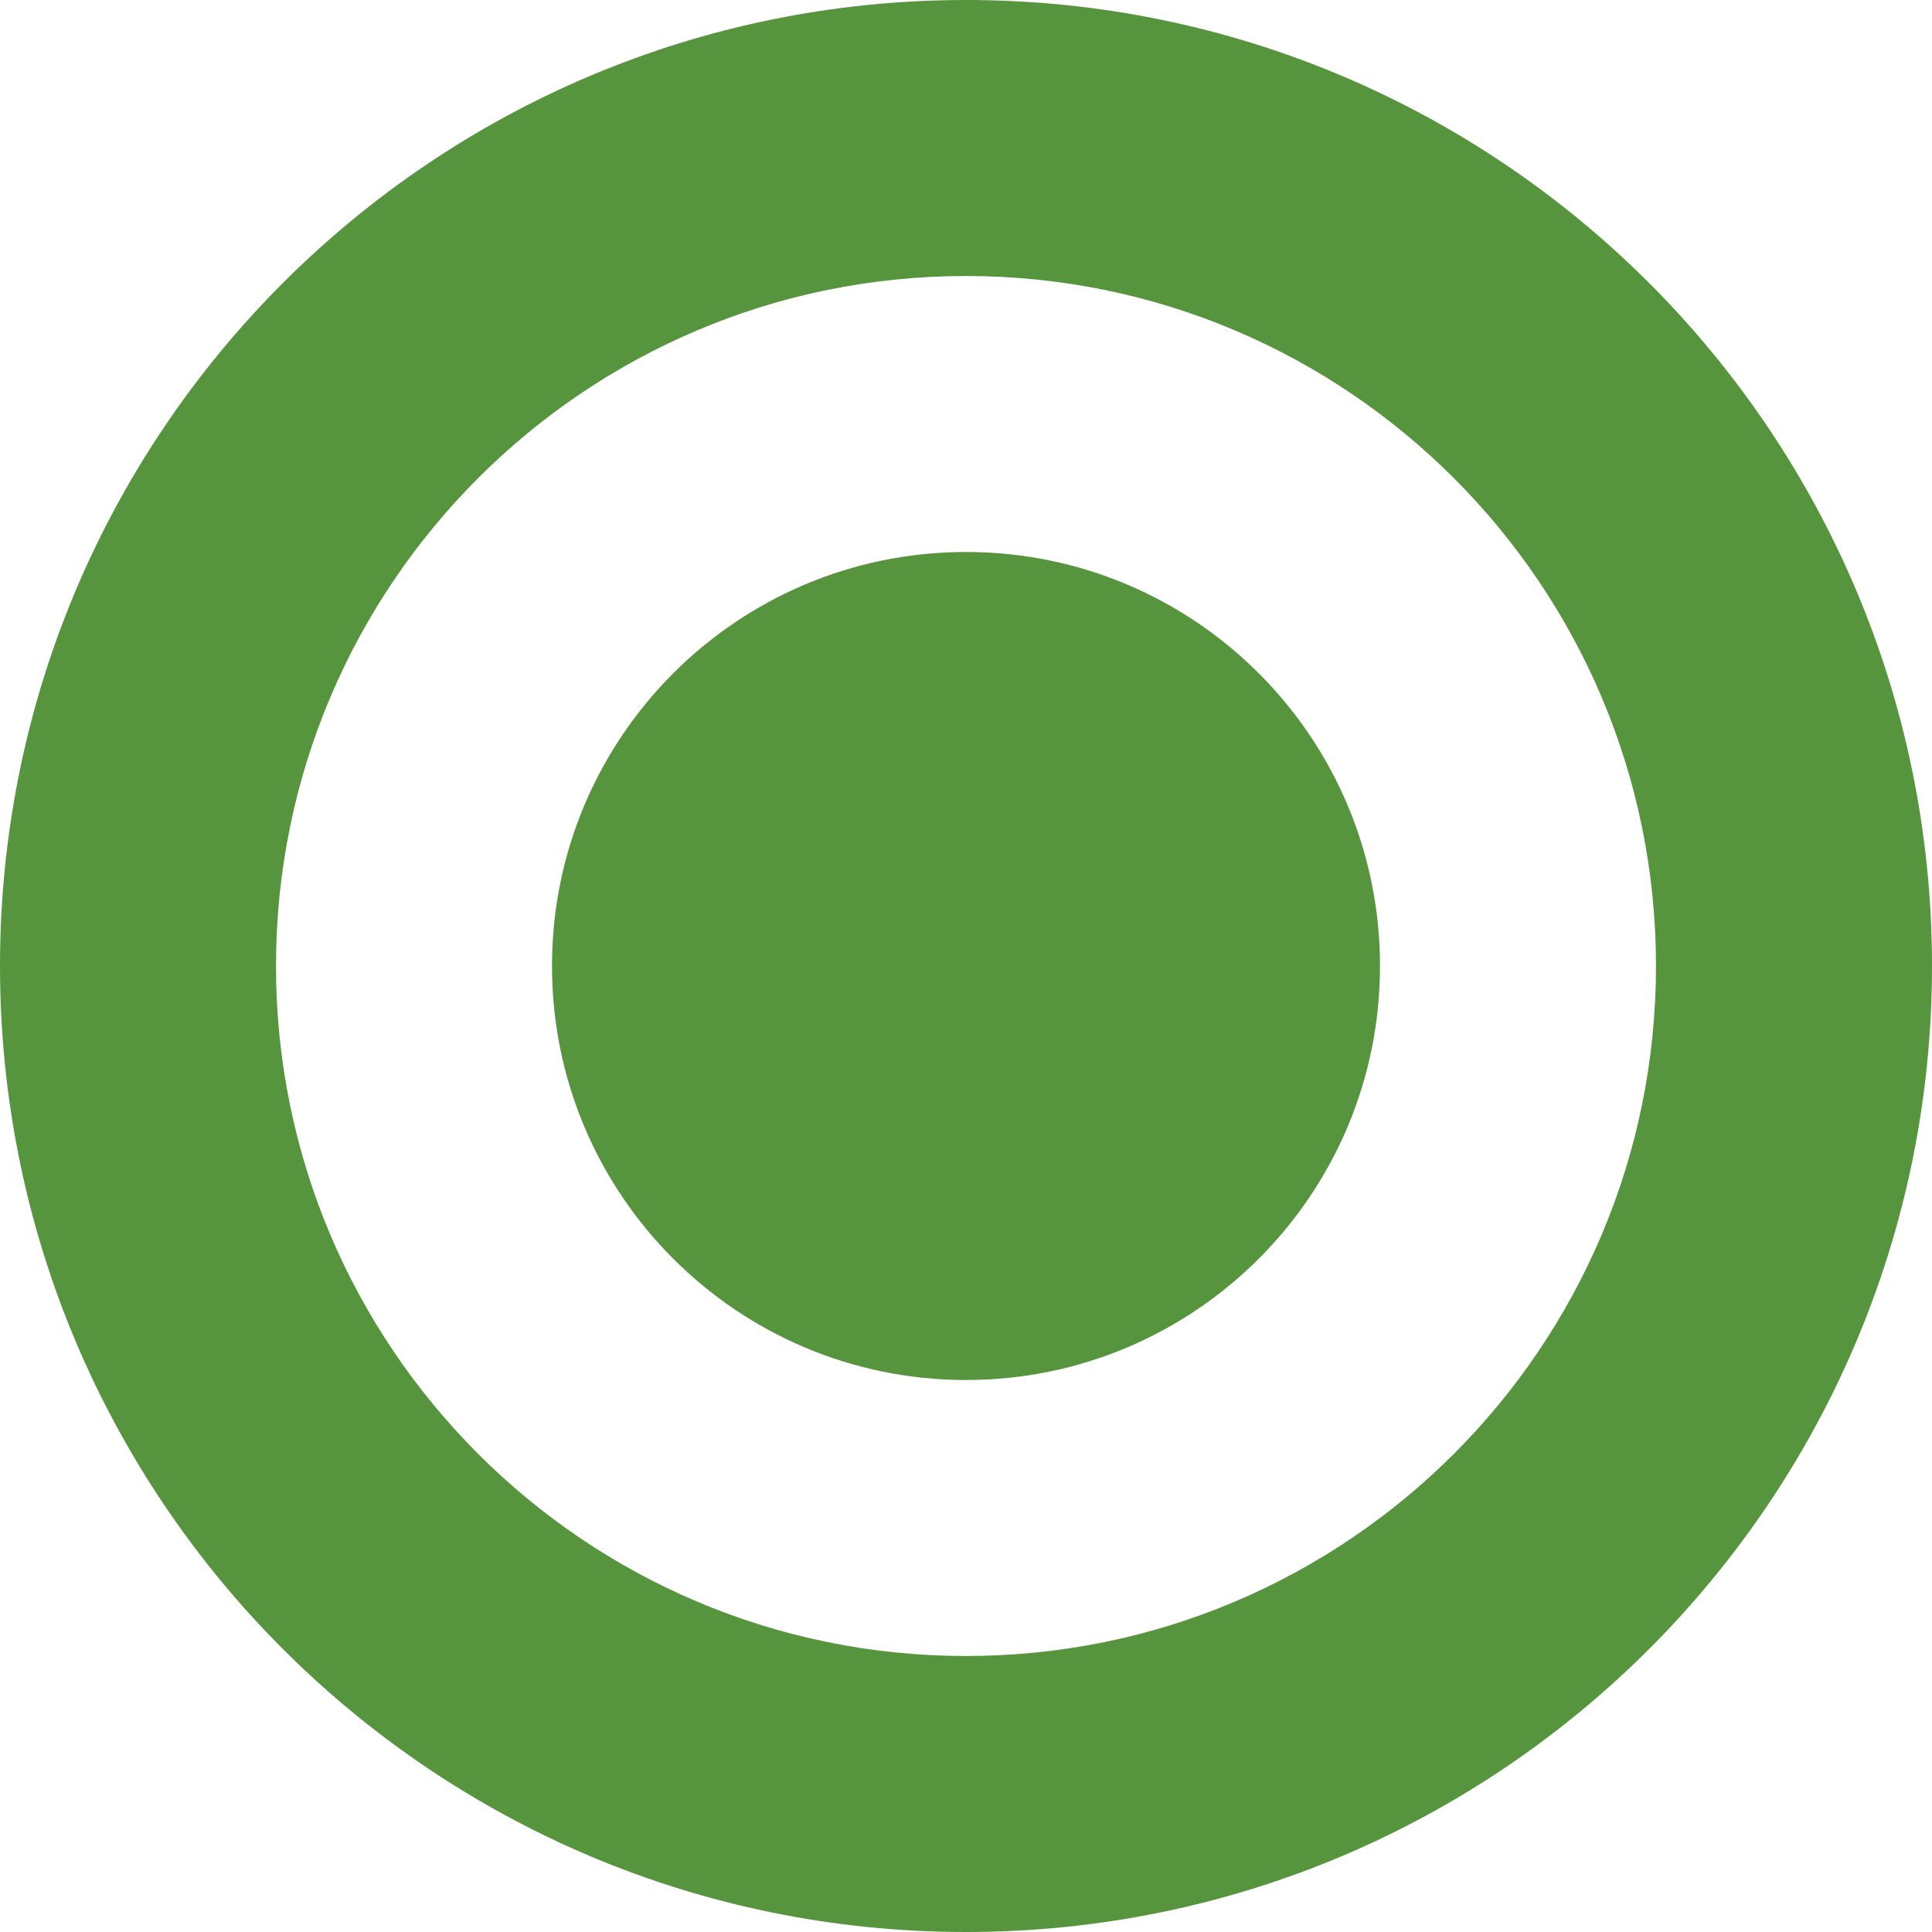
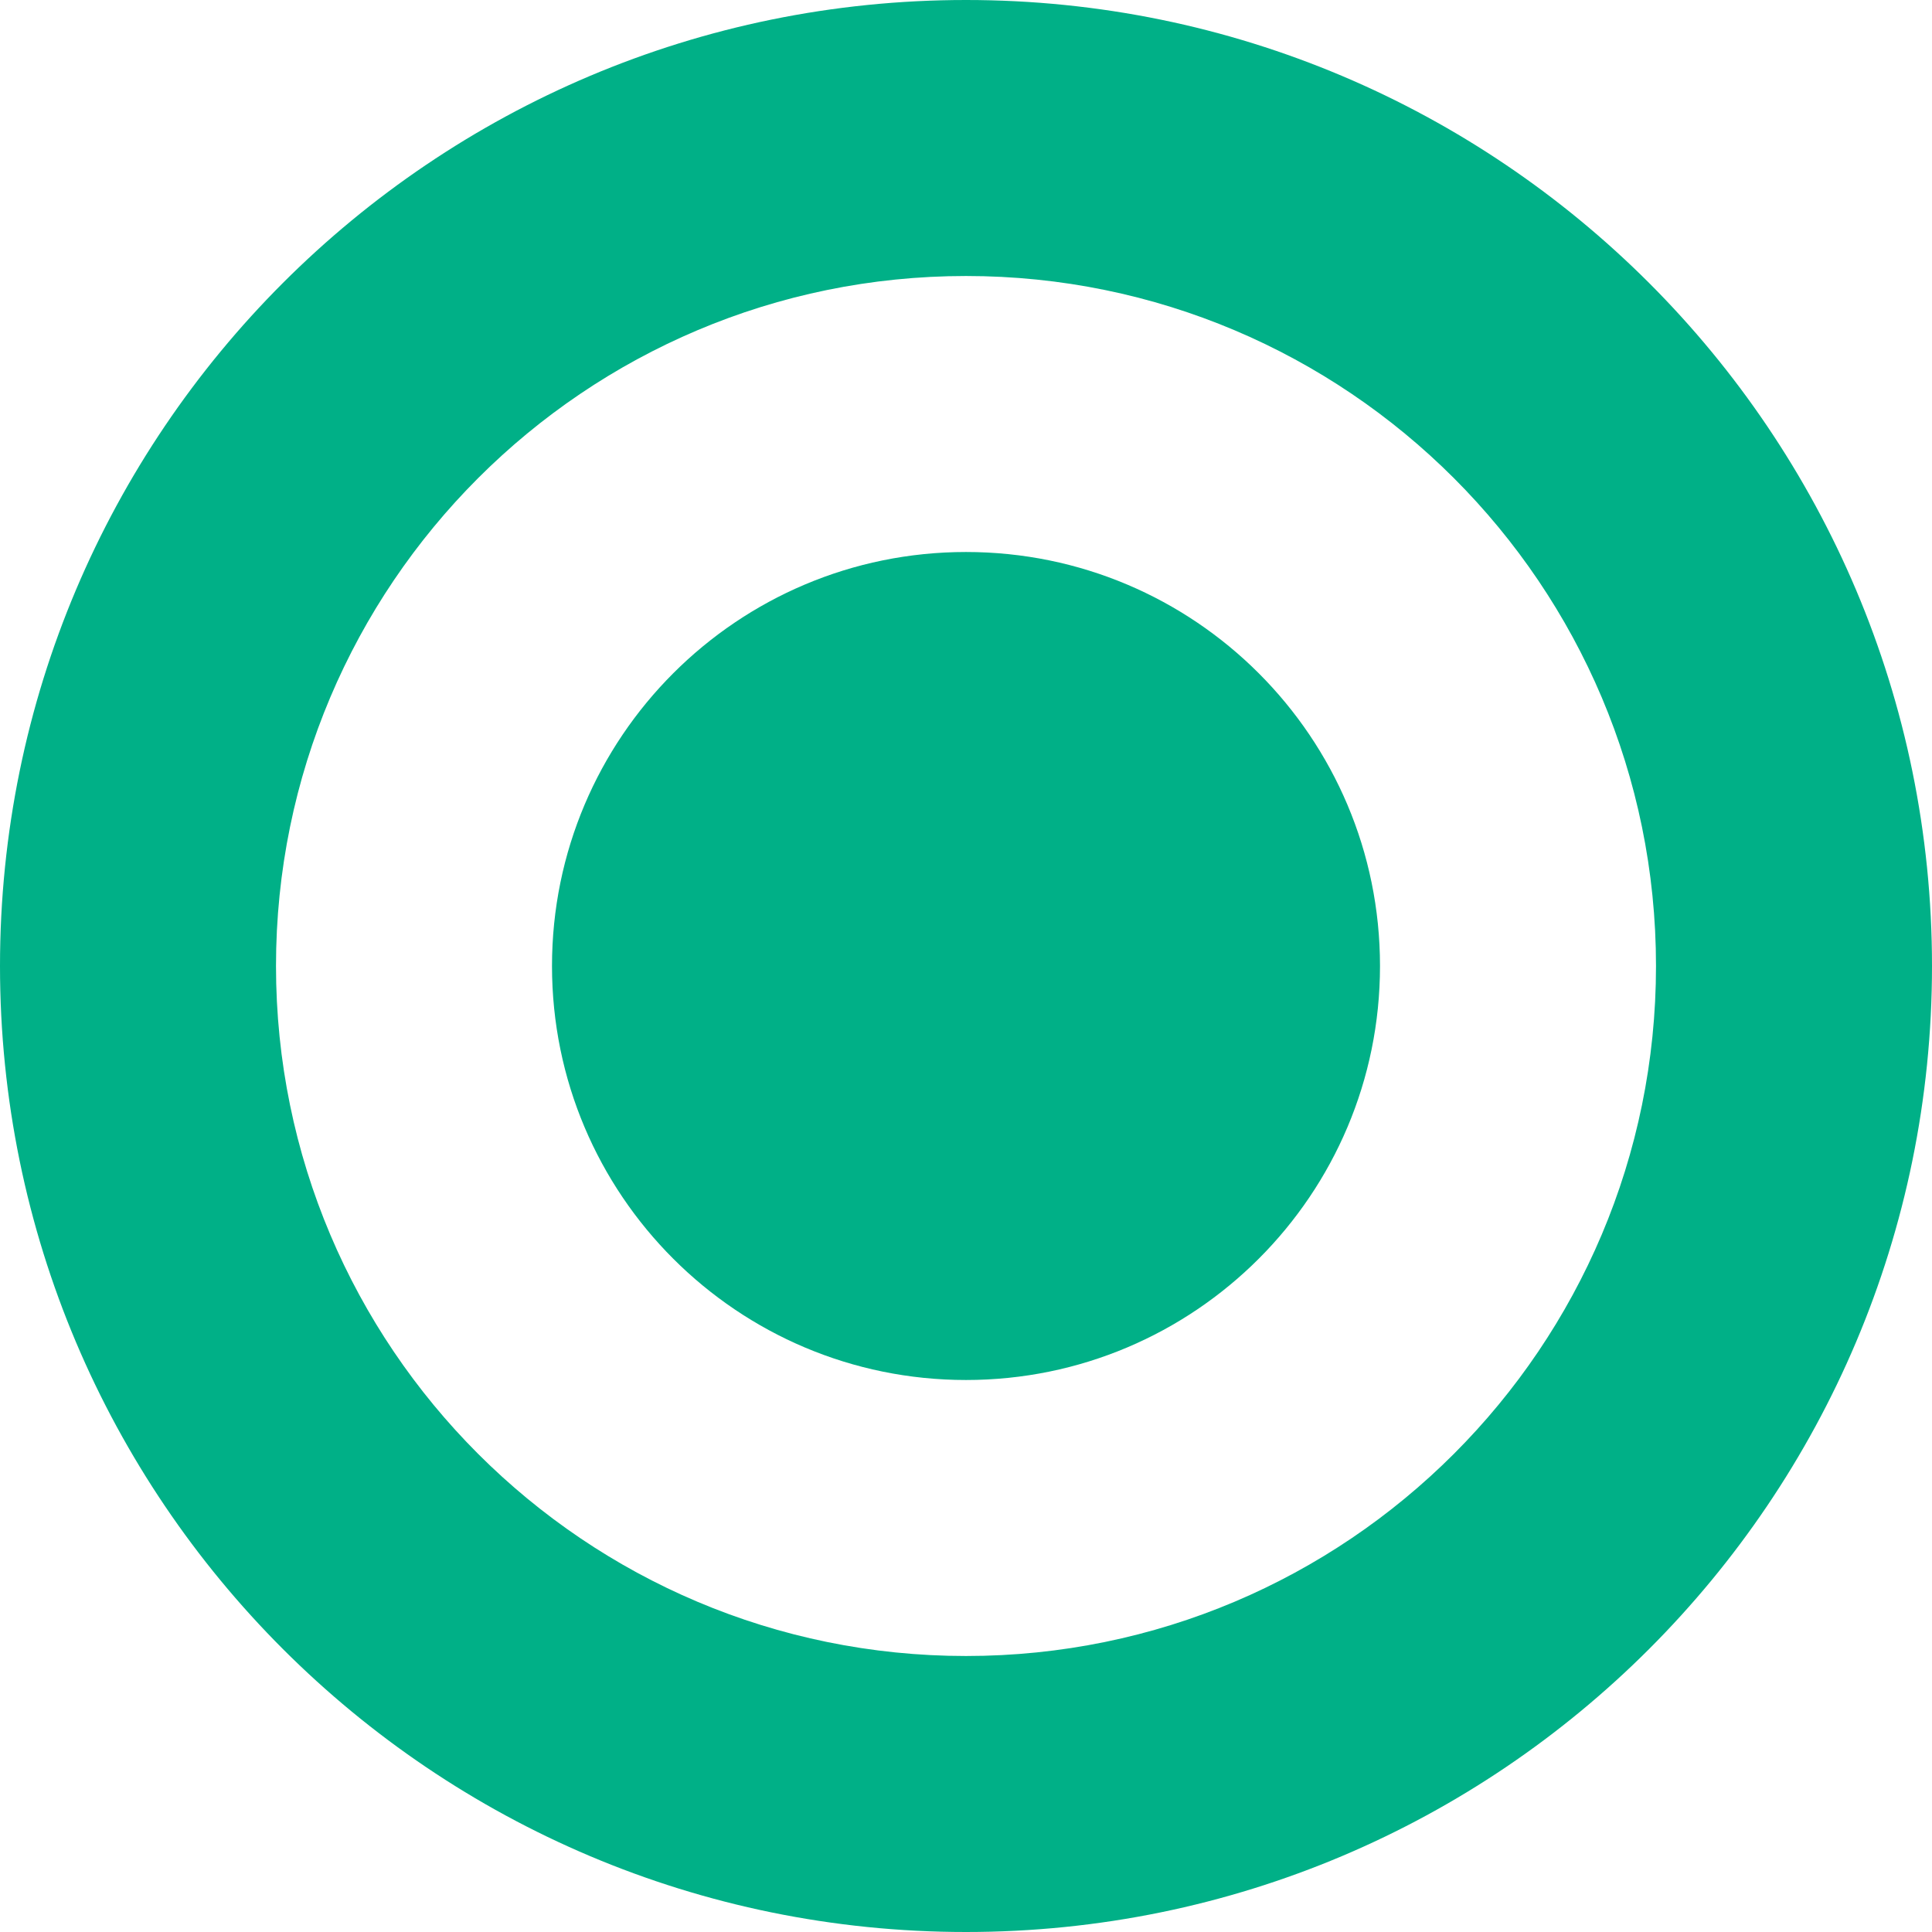
<svg xmlns="http://www.w3.org/2000/svg" width="14" height="14" viewBox="0 0 14 14">
-   <g fill="#56953E" fill-rule="evenodd">
+   <g fill="#00b087" fill-rule="evenodd">
    <path fill-rule="nonzero" d="M7,14 C3.134,14 0,10.866 0,7 C0,3.134 3.134,0 7,0 C10.866,0 14,3.134 14,7 C14,10.866 10.866,14 7,14 Z M7,12 C9.761,12 12,9.761 12,7 C12,4.239 9.761,2 7,2 C4.239,2 2,4.239 2,7 C2,9.761 4.239,12 7,12 Z" />
    <circle cx="7" cy="7" r="3" />
  </g>
</svg>
